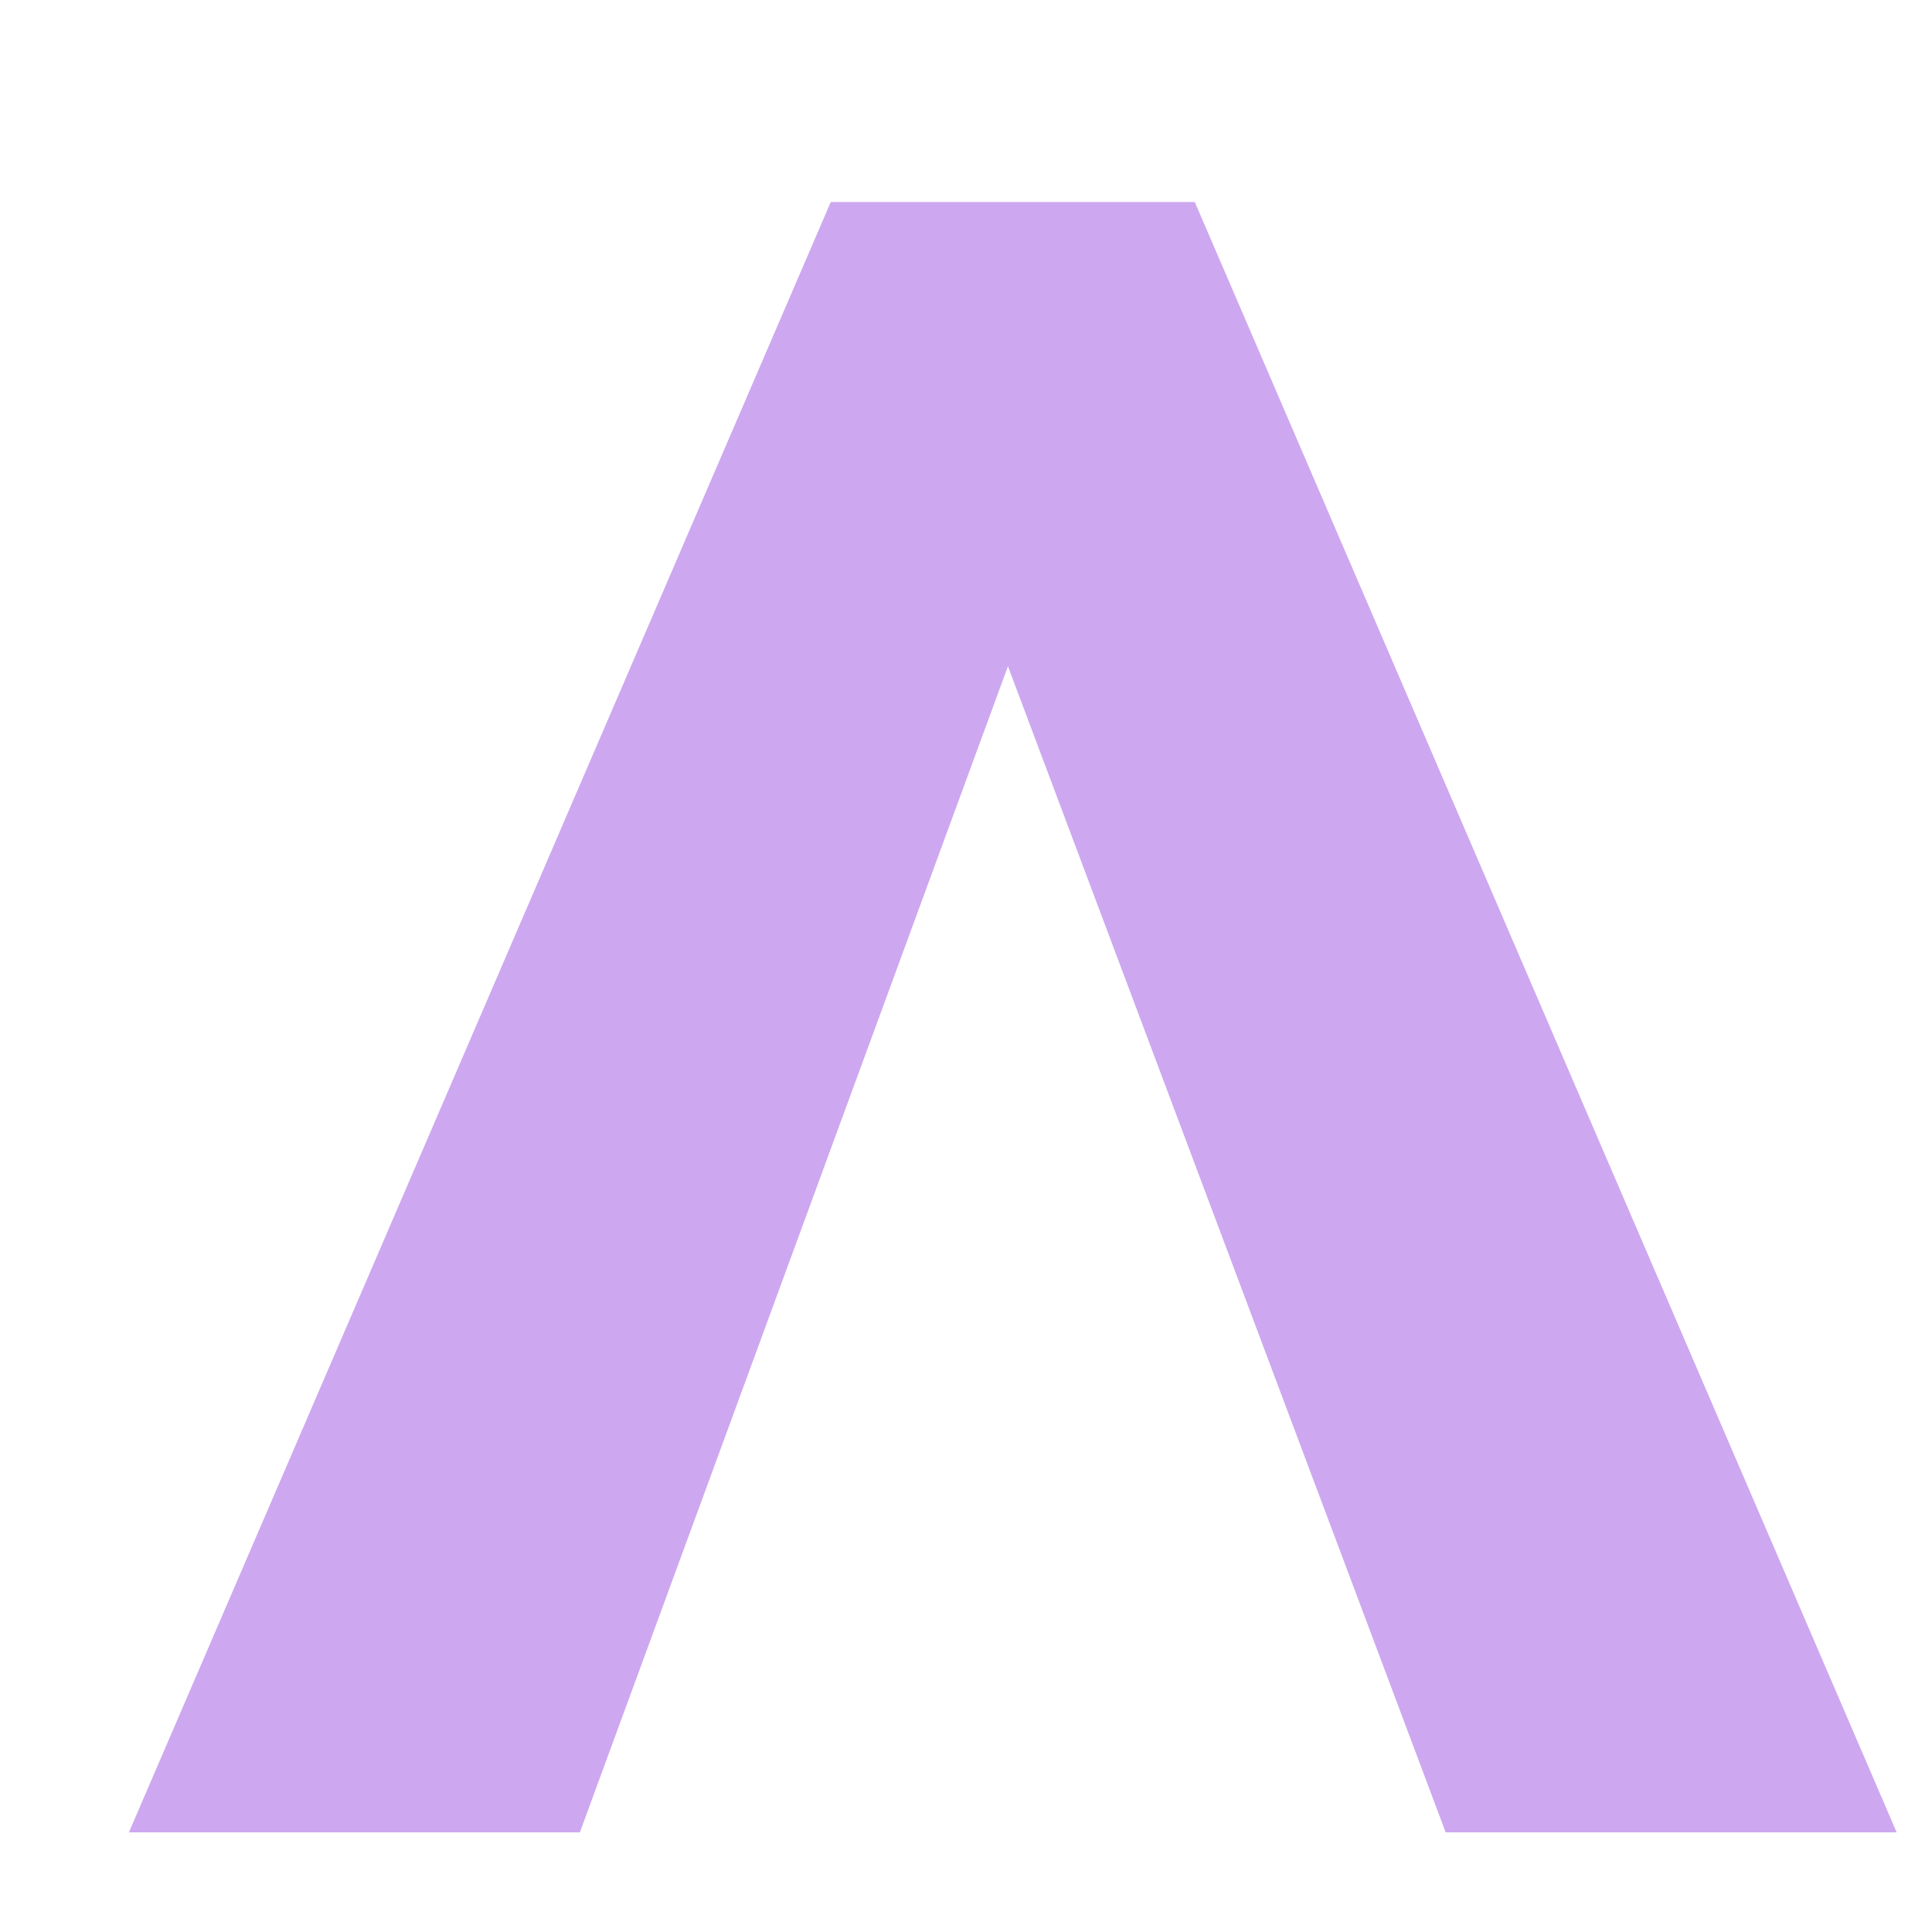
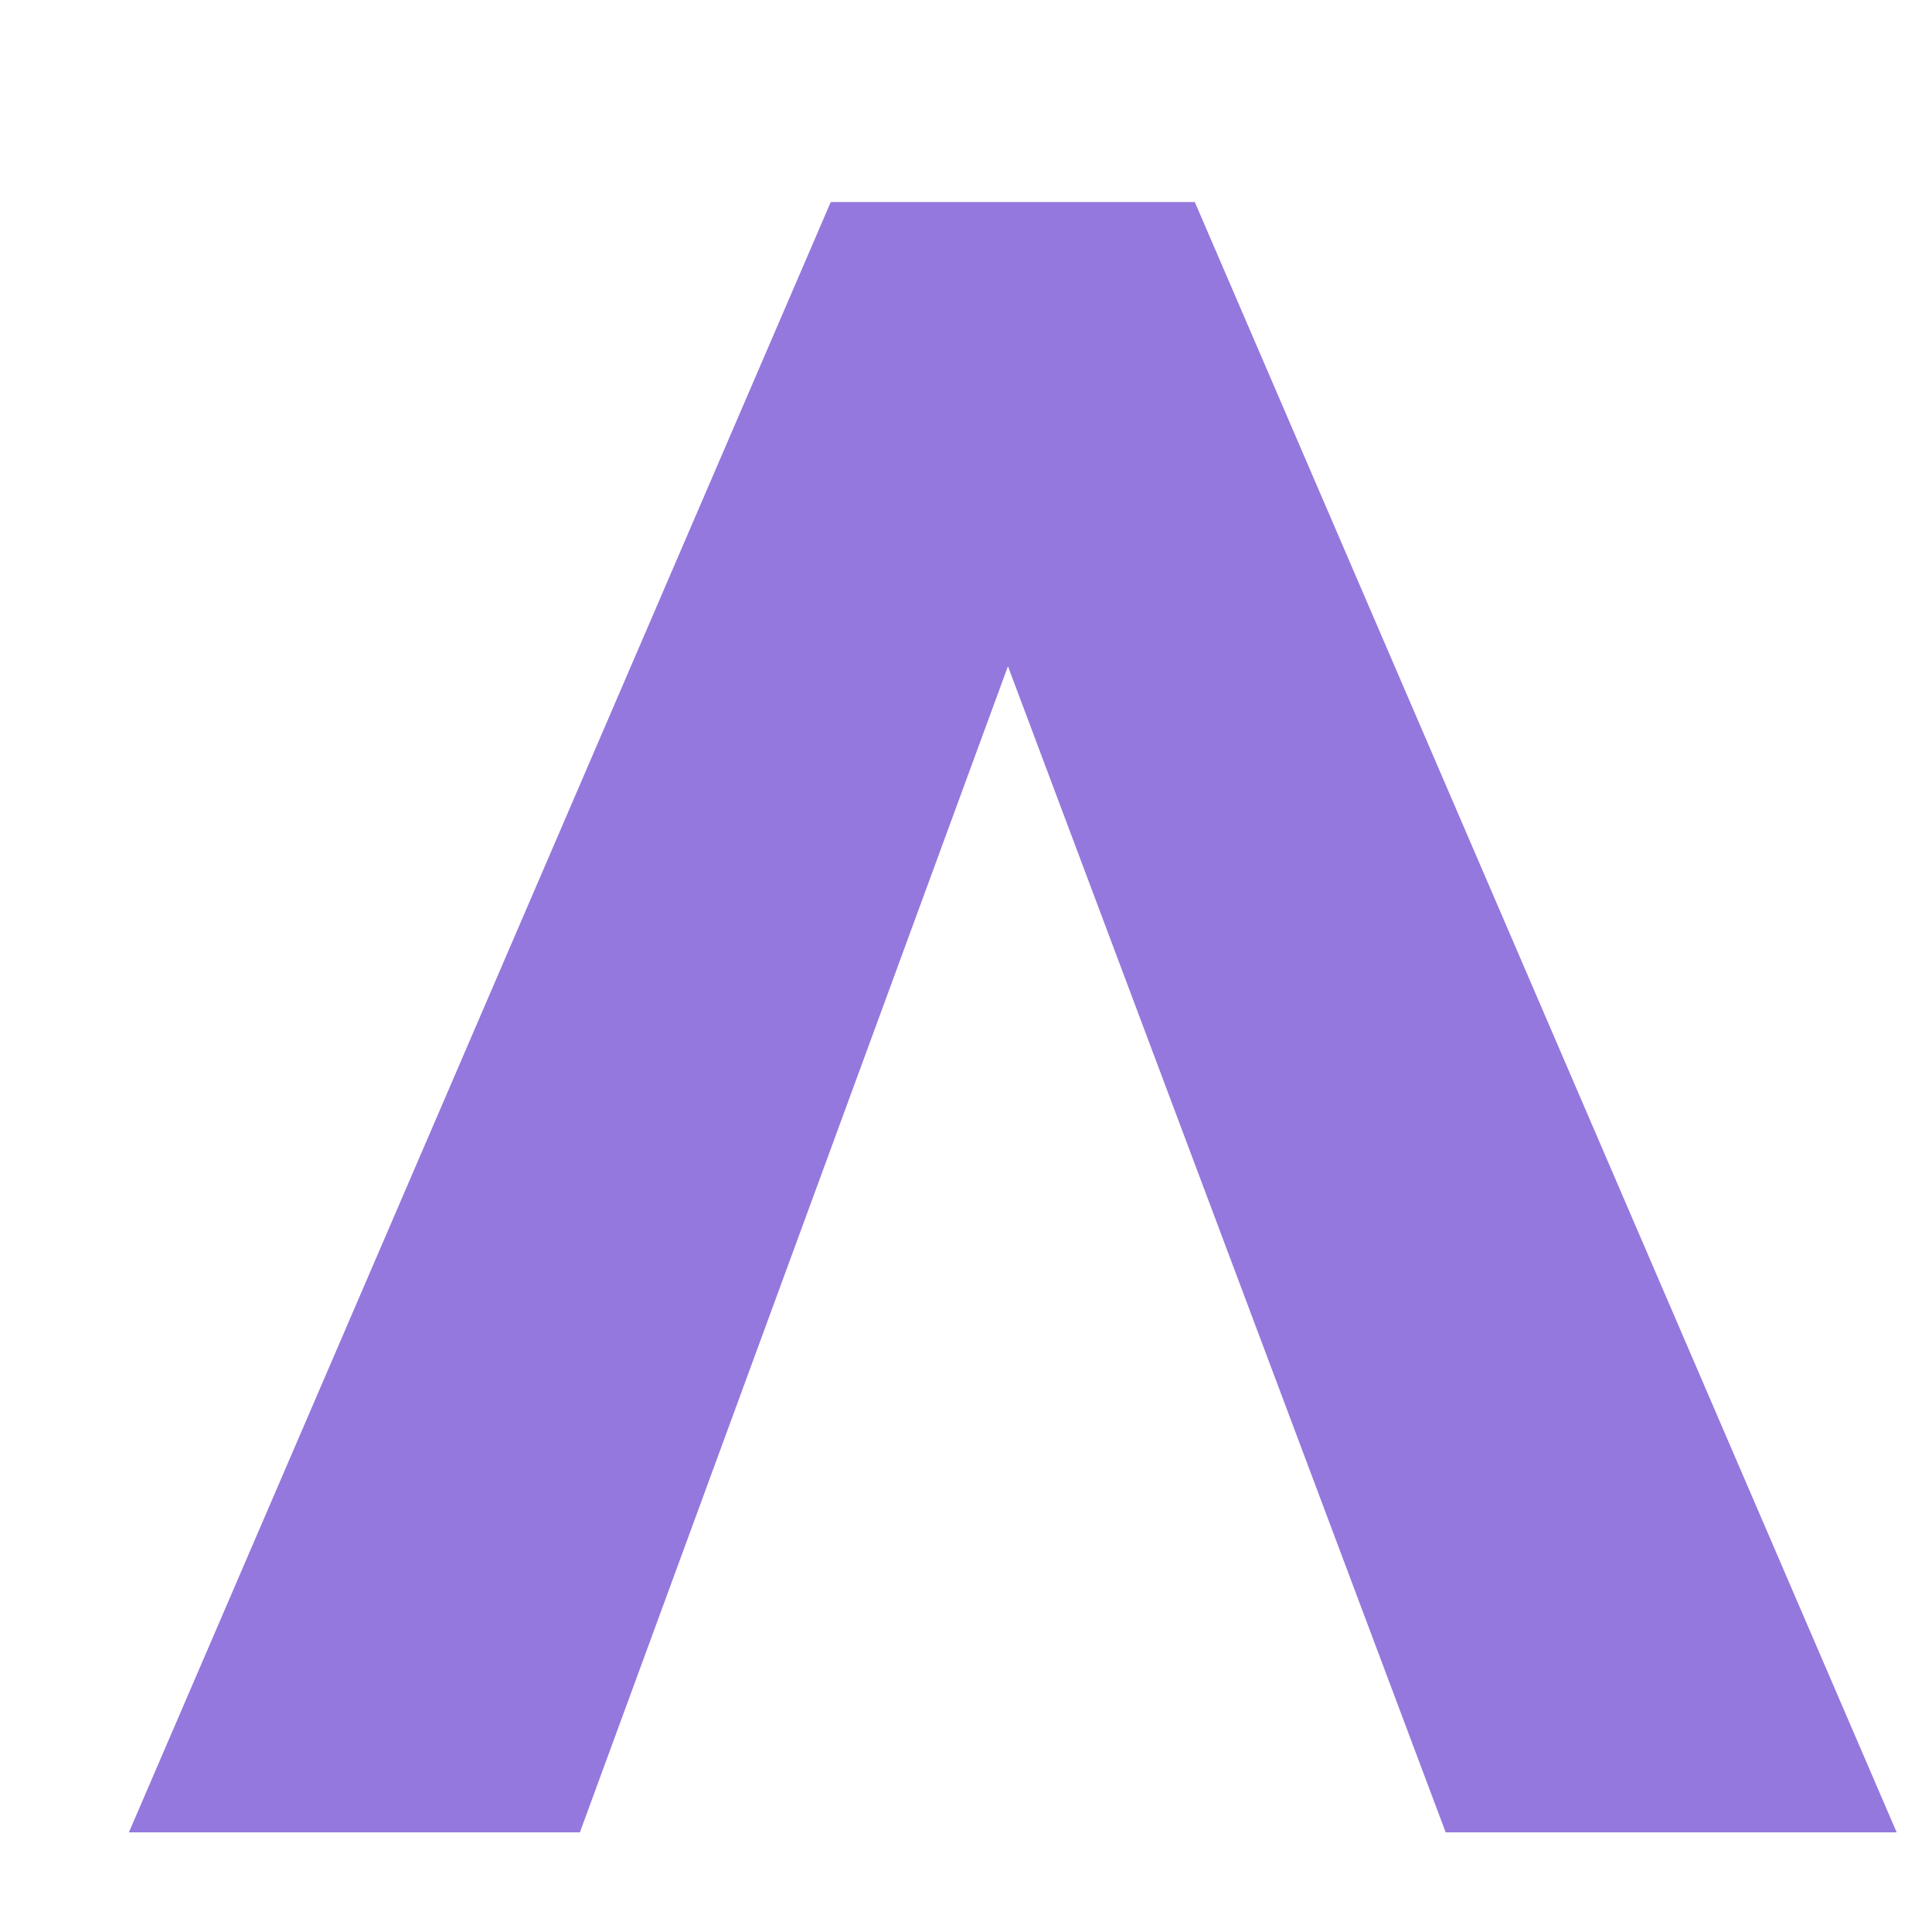
<svg xmlns="http://www.w3.org/2000/svg" width="7" height="7" viewBox="0 0 7 7" fill="none">
-   <path d="M3.652 2.414L2.101 6.639H0.467L3.01 0.732H4.329L6.872 6.639H5.238L3.652 2.414Z" fill="#CDA8F0" />
+   <path d="M3.652 2.414L2.101 6.639H0.467L3.01 0.732H4.329L6.872 6.639H5.238L3.652 2.414Z" fill="#9478DD" />
</svg>
